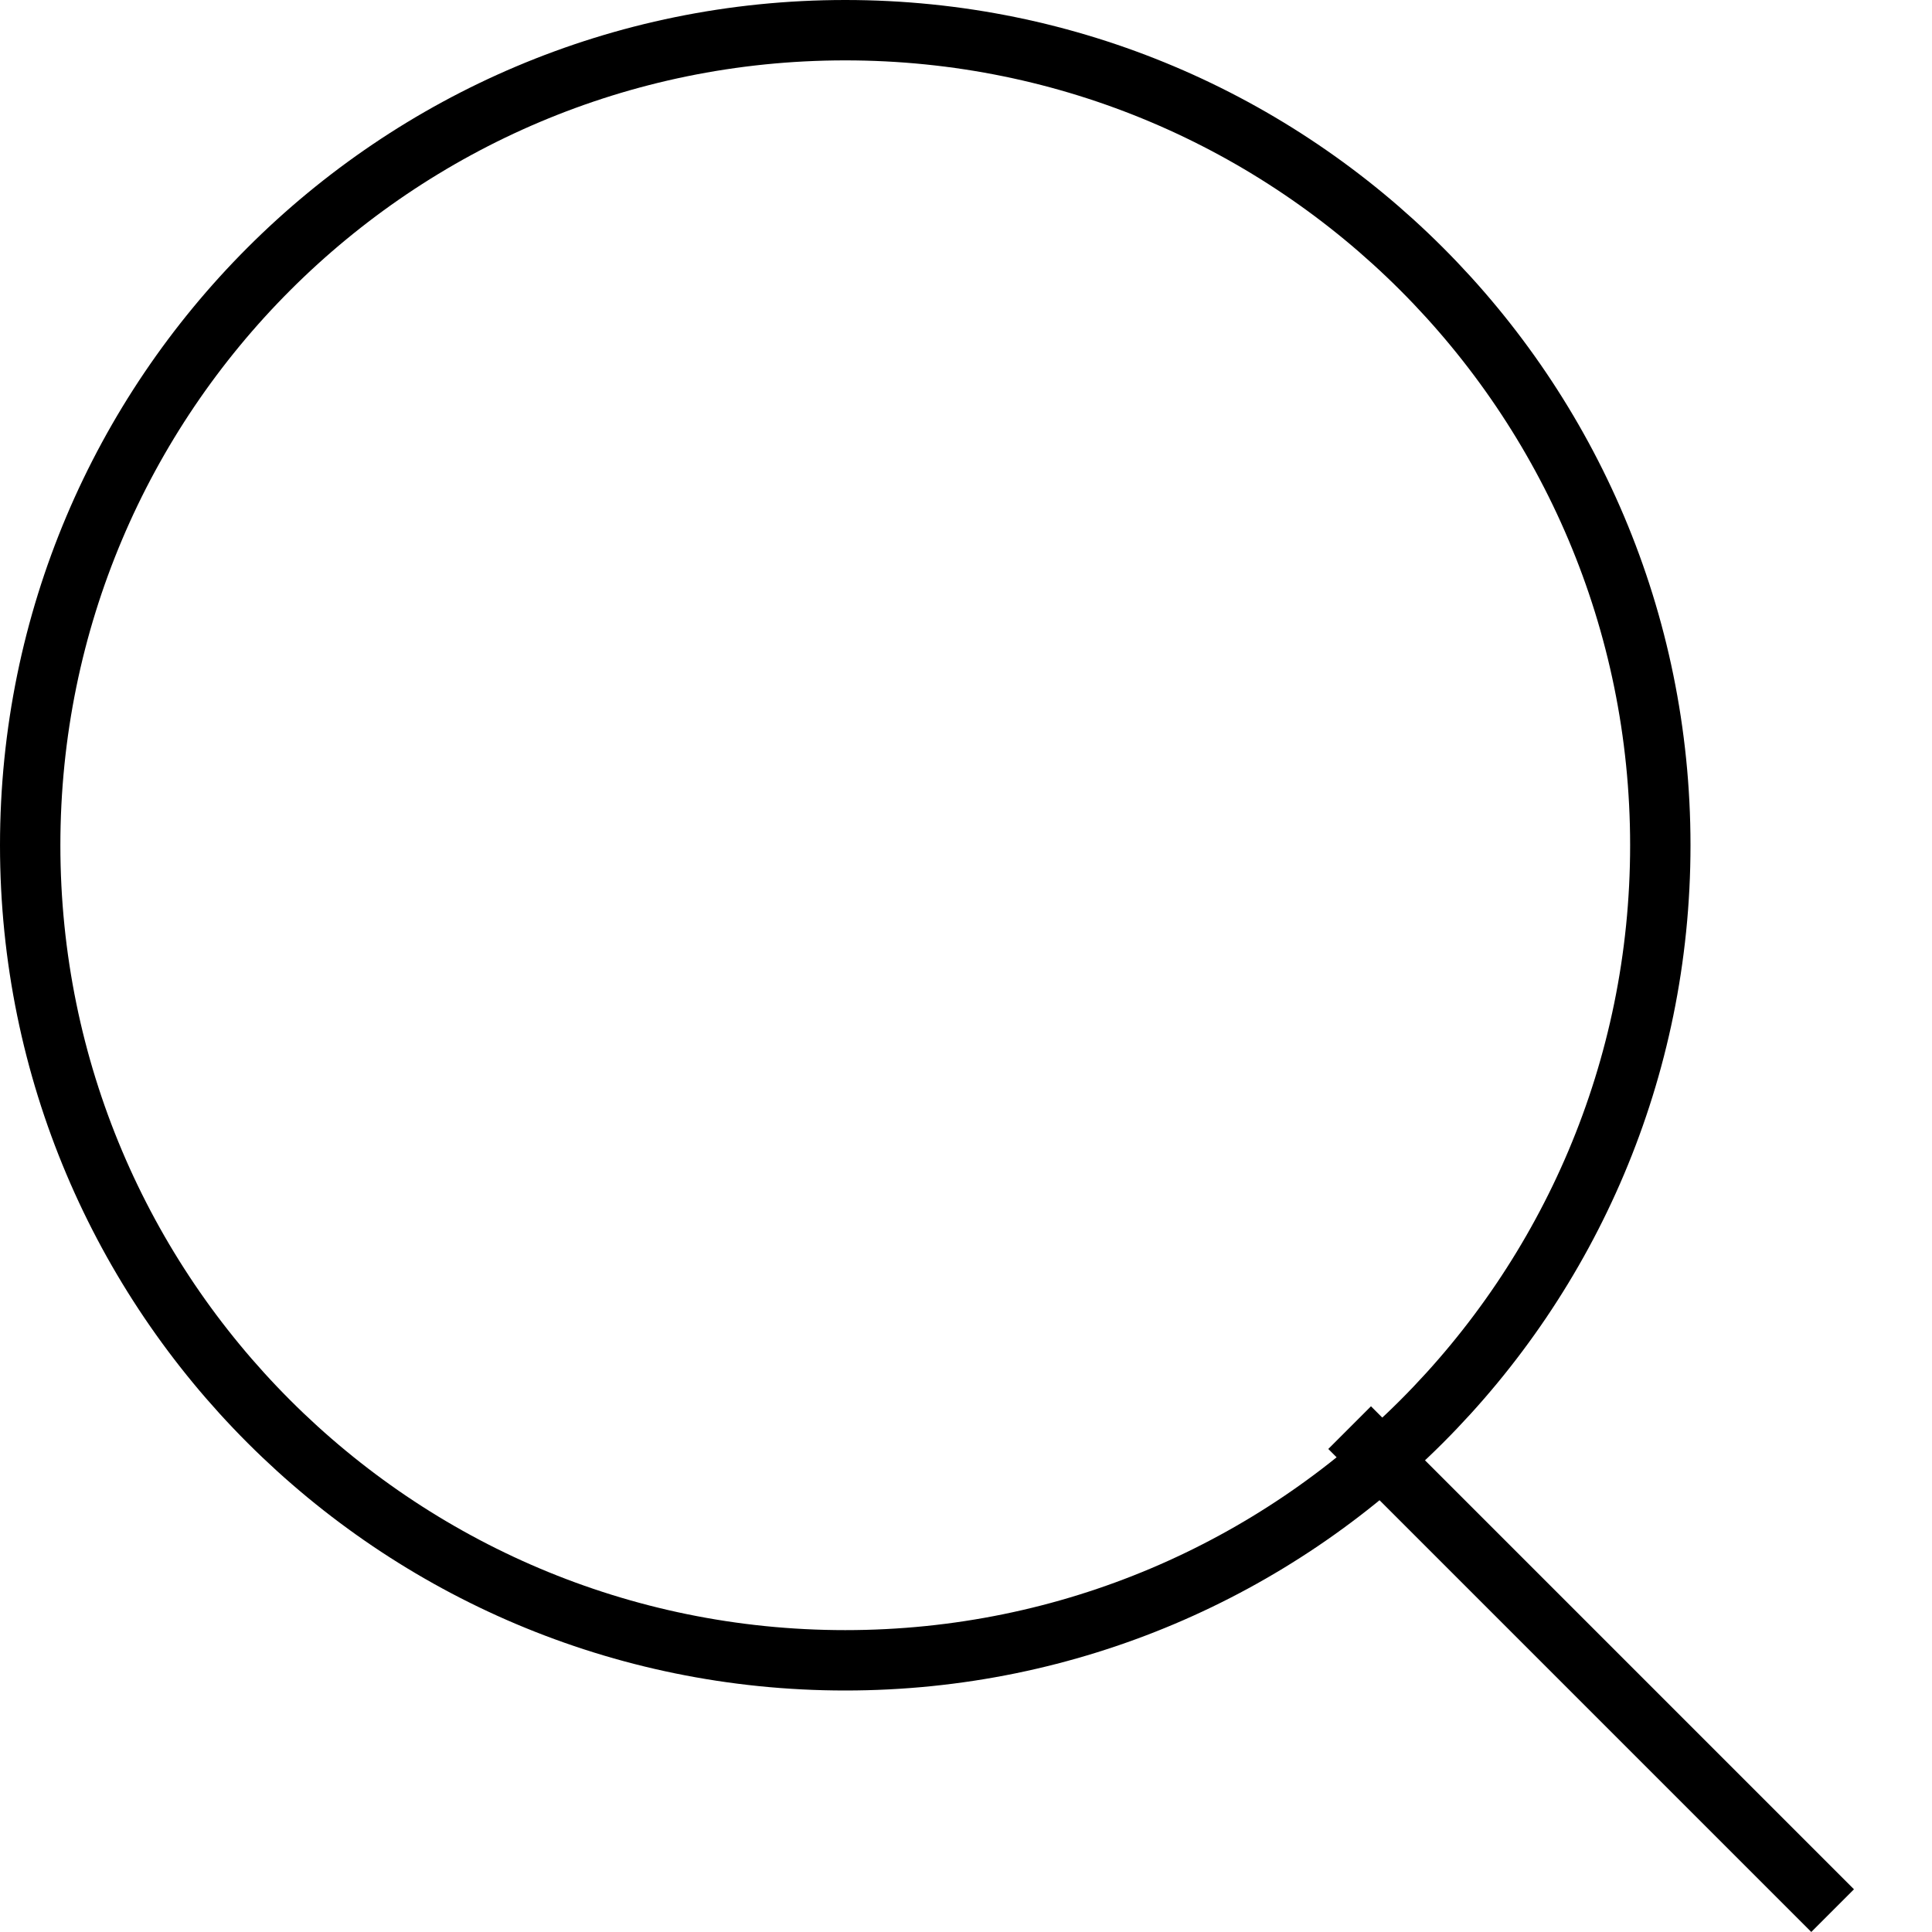
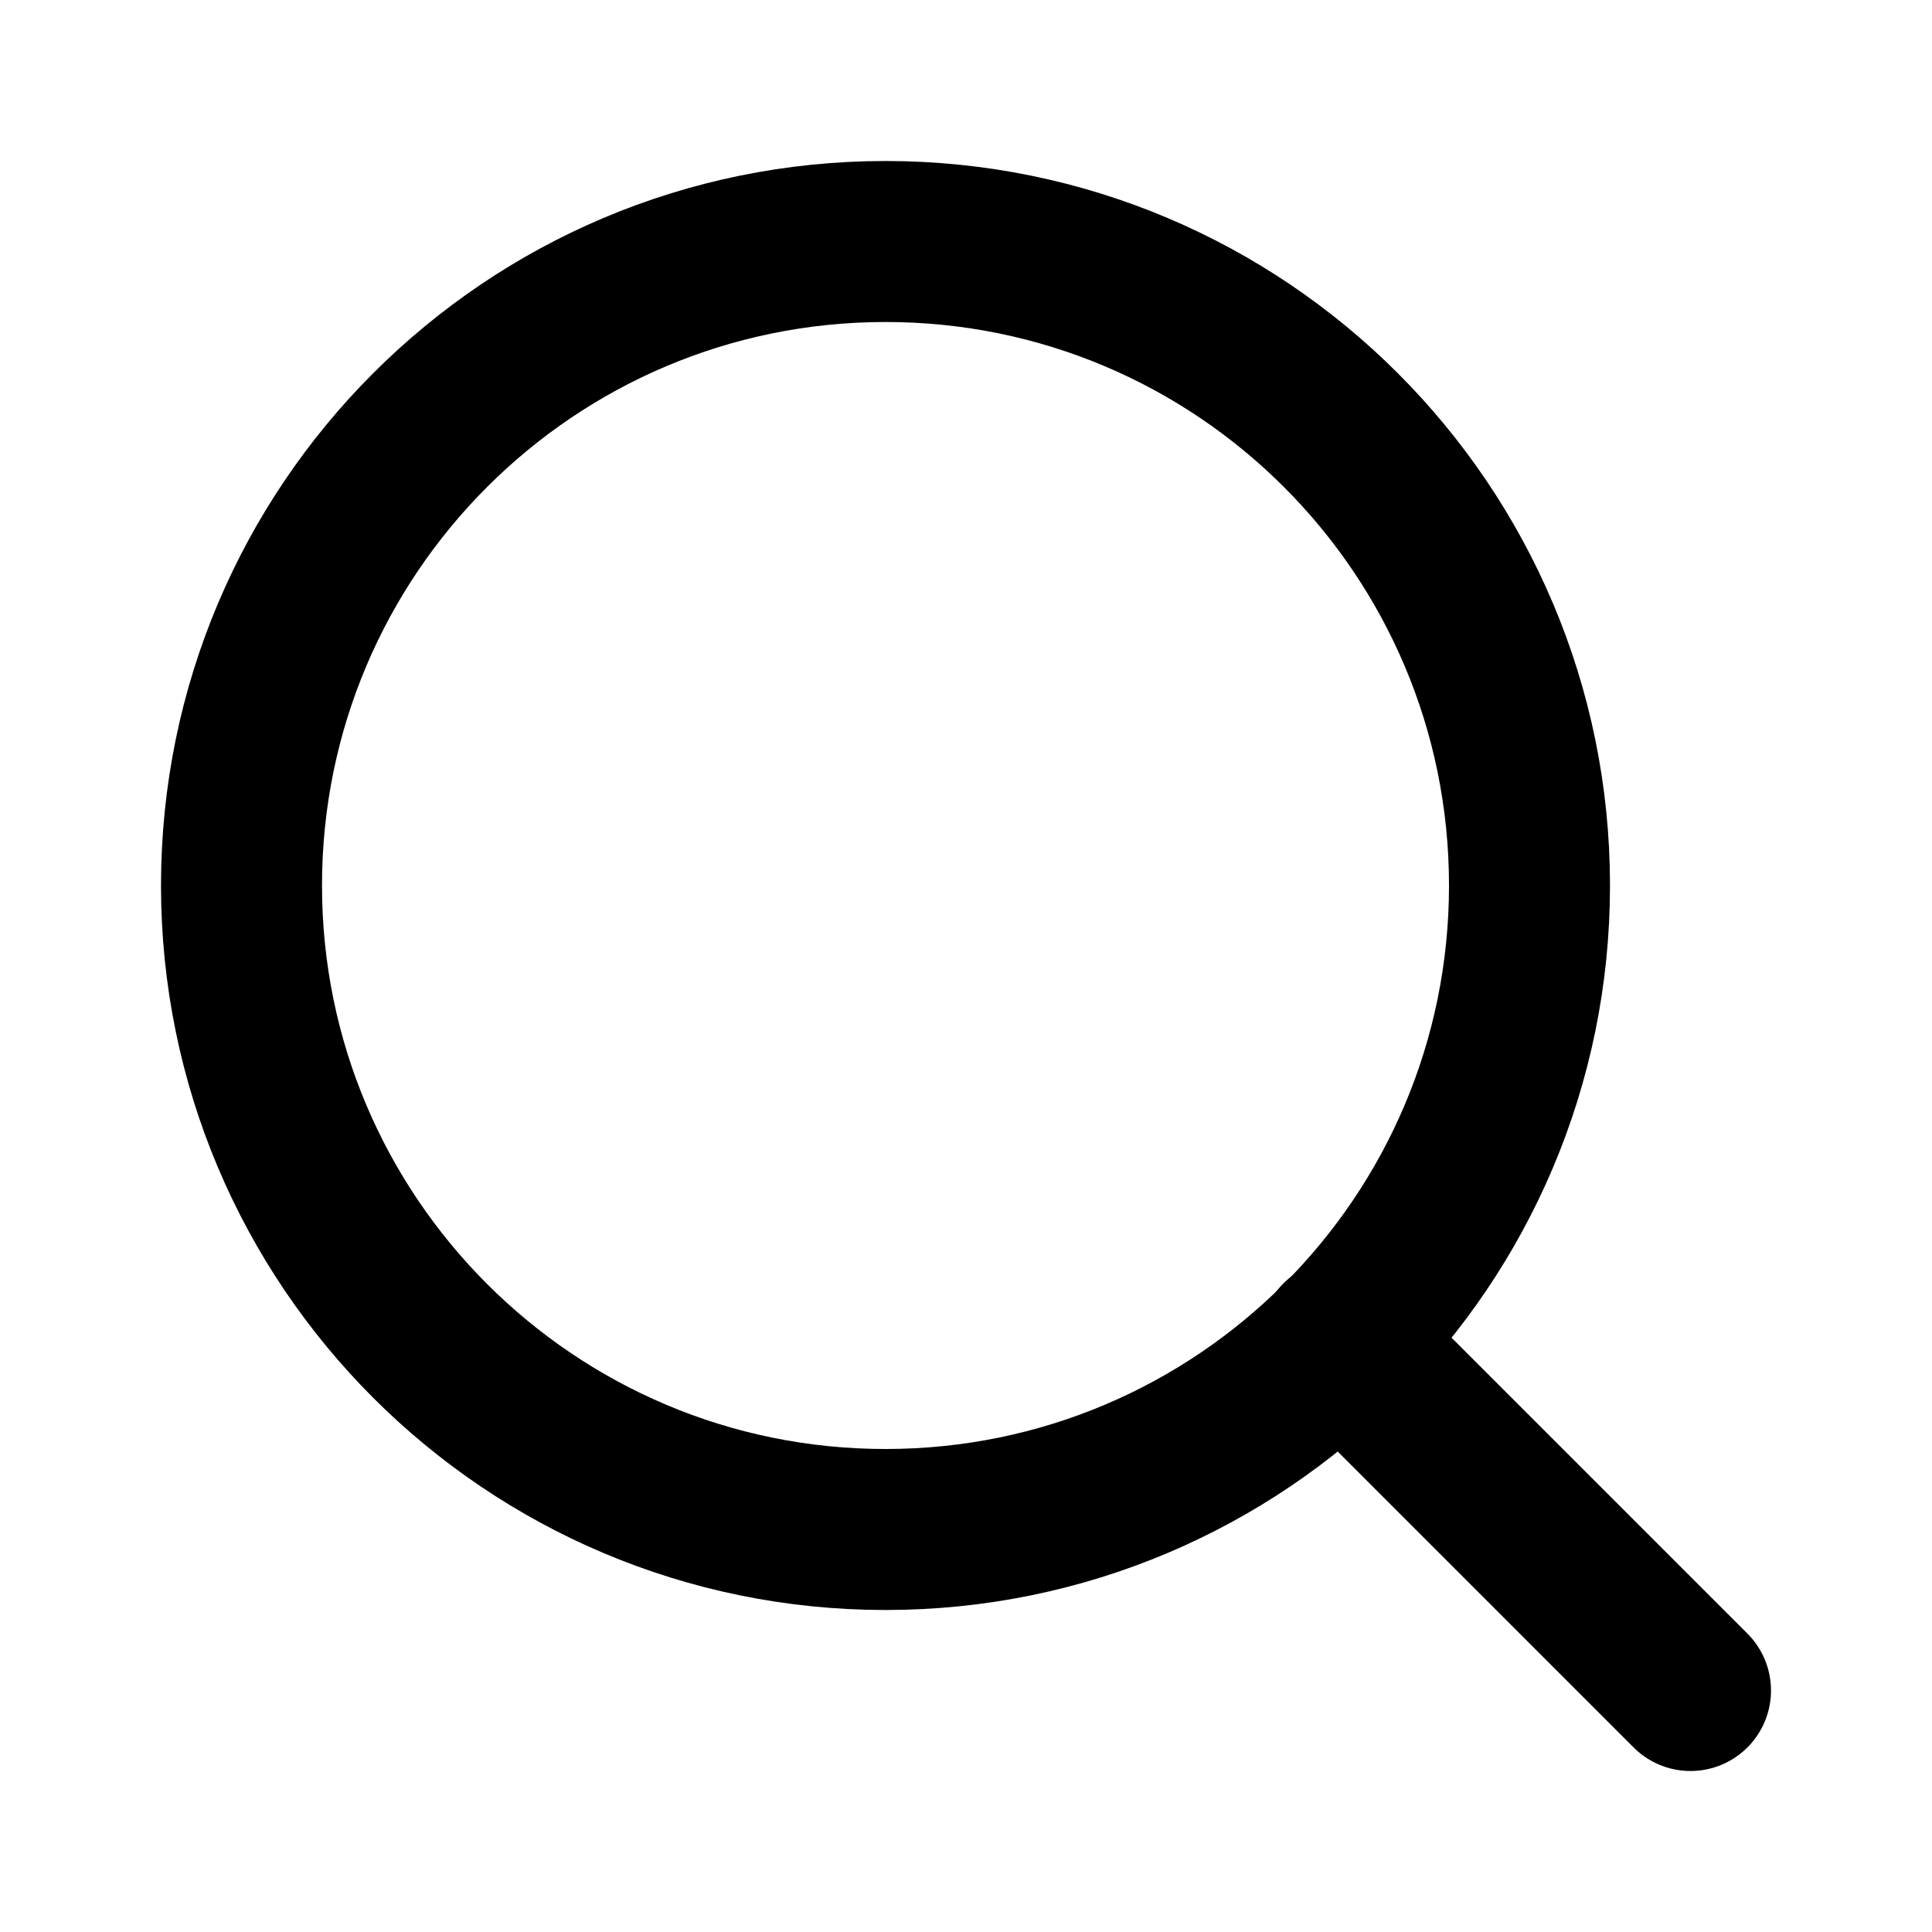
- <svg xmlns="http://www.w3.org/2000/svg" width="16" height="16" viewBox="0 0 16 16" fill="none">
-   <g id="search icon">
-     <circle id="Ellipse 1" cx="7" cy="7" r="6.75" stroke="black" stroke-width="0.5" />
-     <line id="Line 2" x1="11.177" y1="11.823" x2="15.177" y2="15.823" stroke="black" stroke-width="0.5" />
-   </g>
+ <svg xmlns="http://www.w3.org/2000/svg" class="feather feather-search" fill="none" height="24" stroke="currentColor" stroke-linecap="round" stroke-linejoin="round" stroke-width="2" viewBox="0 0 24 24" width="24">
+   <circle cx="11" cy="11" r="8" />
+   <line x1="21" x2="16.65" y1="21" y2="16.65" />
</svg>
